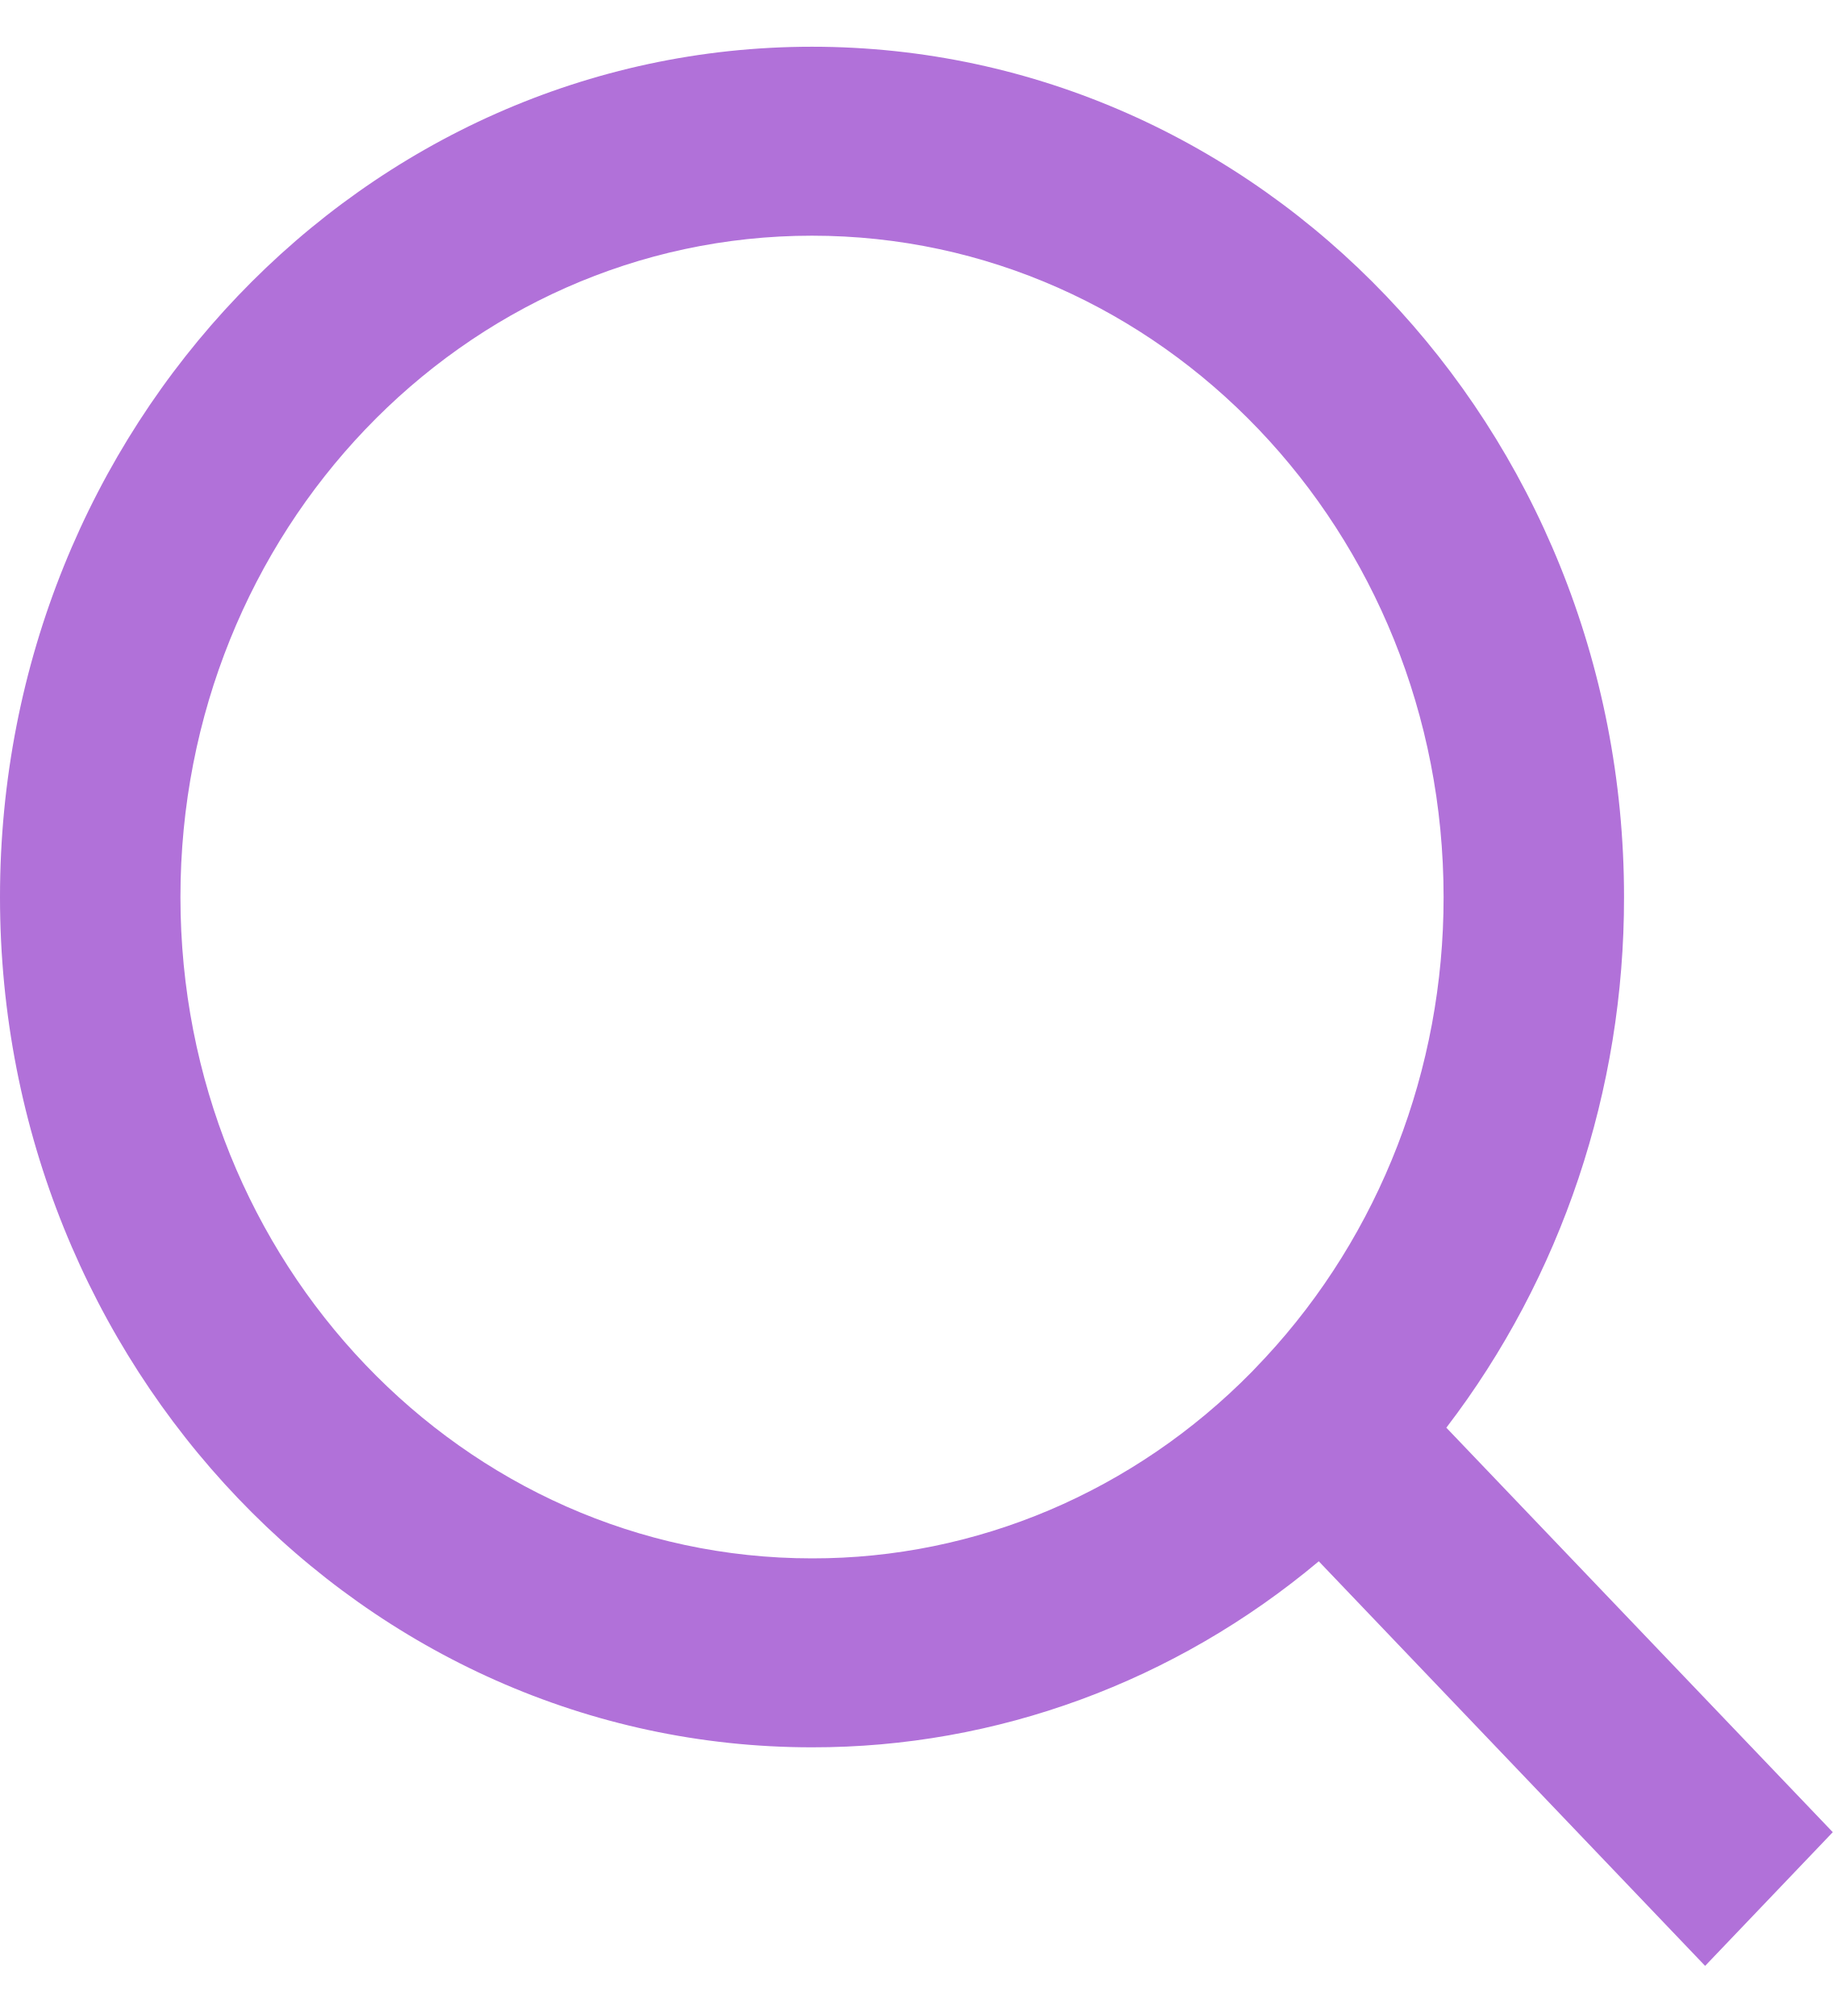
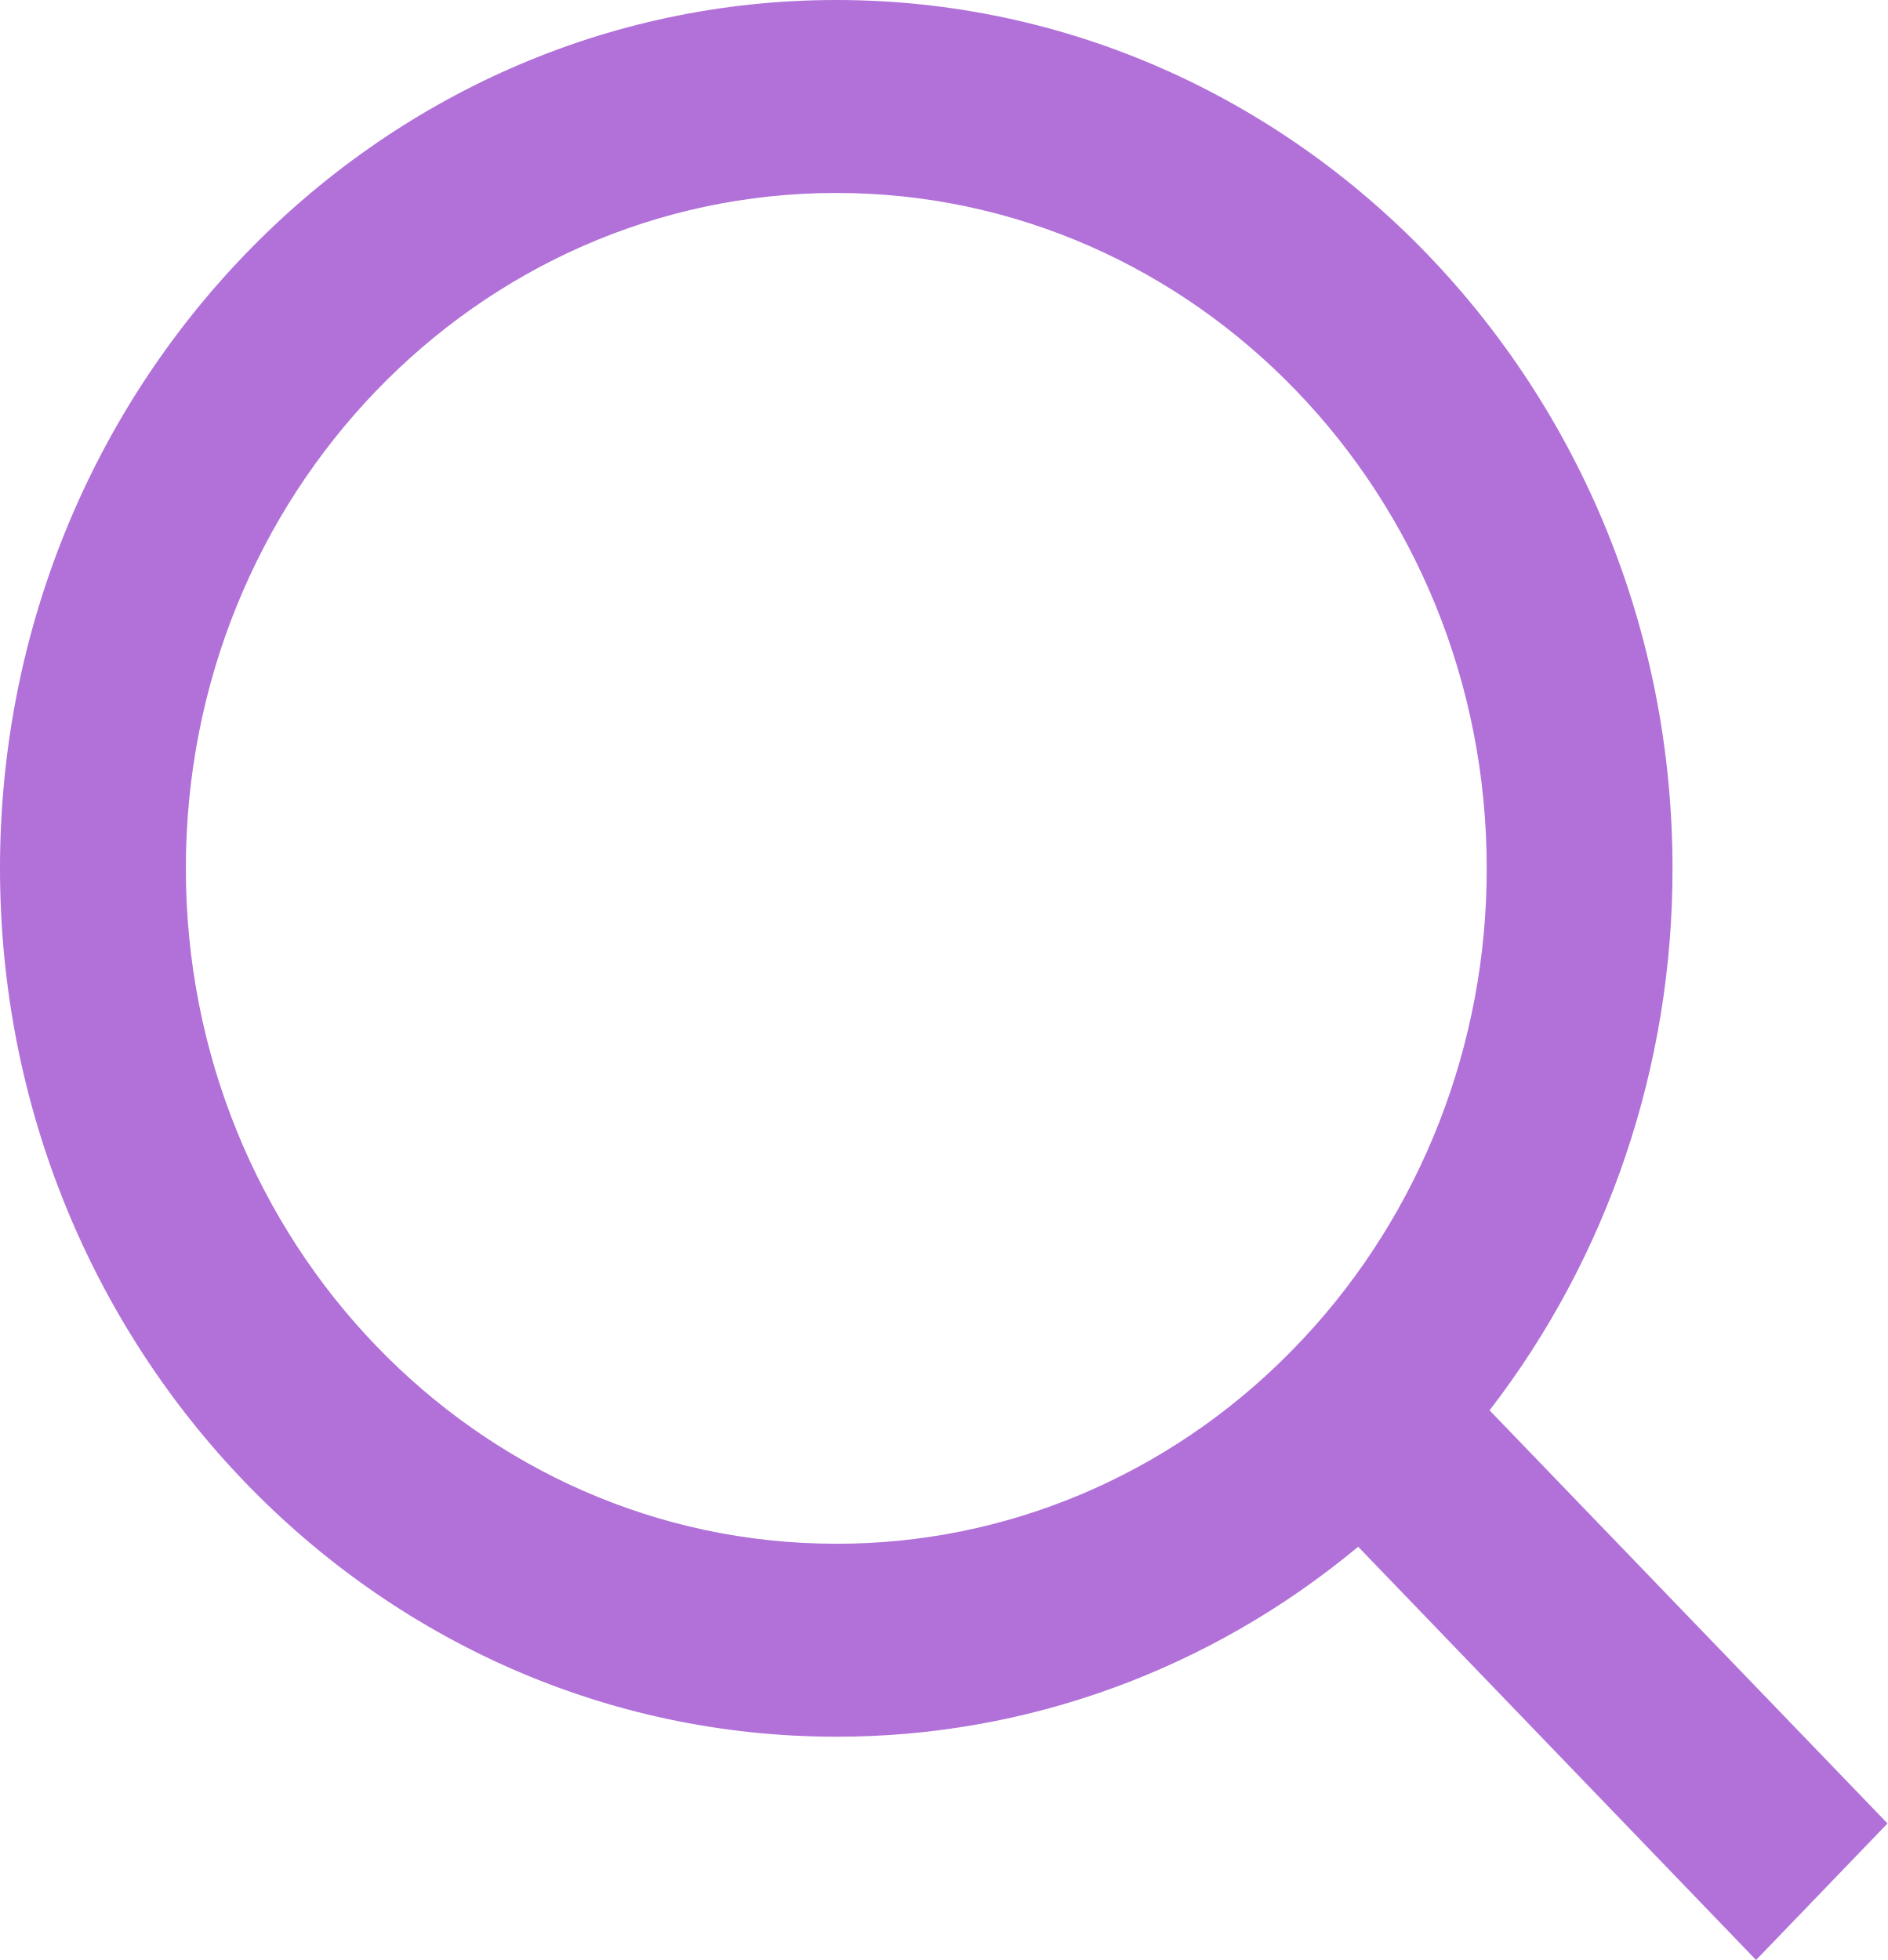
- <svg xmlns="http://www.w3.org/2000/svg" width="20" height="22" viewBox="0 0 20 22" fill="none">
-   <path d="M15.783 15.58L20 19.994L18.607 21.453L14.391 17.038C12.822 18.354 10.871 19.071 8.861 19.068C3.97 19.068 0 14.911 0 9.789C0 4.667 3.97 0.51 8.861 0.51C13.752 0.51 17.722 4.667 17.722 9.789C17.725 11.894 17.041 13.937 15.783 15.58ZM13.808 14.815C15.058 13.469 15.755 11.666 15.753 9.789C15.753 5.801 12.668 2.572 8.861 2.572C5.053 2.572 1.969 5.801 1.969 9.789C1.969 13.776 5.053 17.006 8.861 17.006C10.653 17.009 12.376 16.278 13.661 14.97L13.808 14.815Z" fill="#B171D9" />
+ <svg xmlns="http://www.w3.org/2000/svg" width="26" height="27" viewBox="0 0 26 27" fill="none">
+   <path d="M20.518 19.428L26 25.119L24.189 27L18.708 21.307C16.669 23.005 14.133 23.928 11.519 23.924C5.161 23.924 0 18.565 0 11.962C0 5.359 5.161 0 11.519 0C17.878 0 23.038 5.359 23.038 11.962C23.042 14.676 22.153 17.31 20.518 19.428ZM17.951 18.442C19.575 16.707 20.482 14.382 20.479 11.962C20.479 6.821 16.468 2.658 11.519 2.658C6.568 2.658 2.56 6.821 2.56 11.962C2.56 17.102 6.568 21.266 11.519 21.266C13.849 21.27 16.088 20.328 17.759 18.641L17.951 18.442Z" fill="#B171D9" />
</svg>
